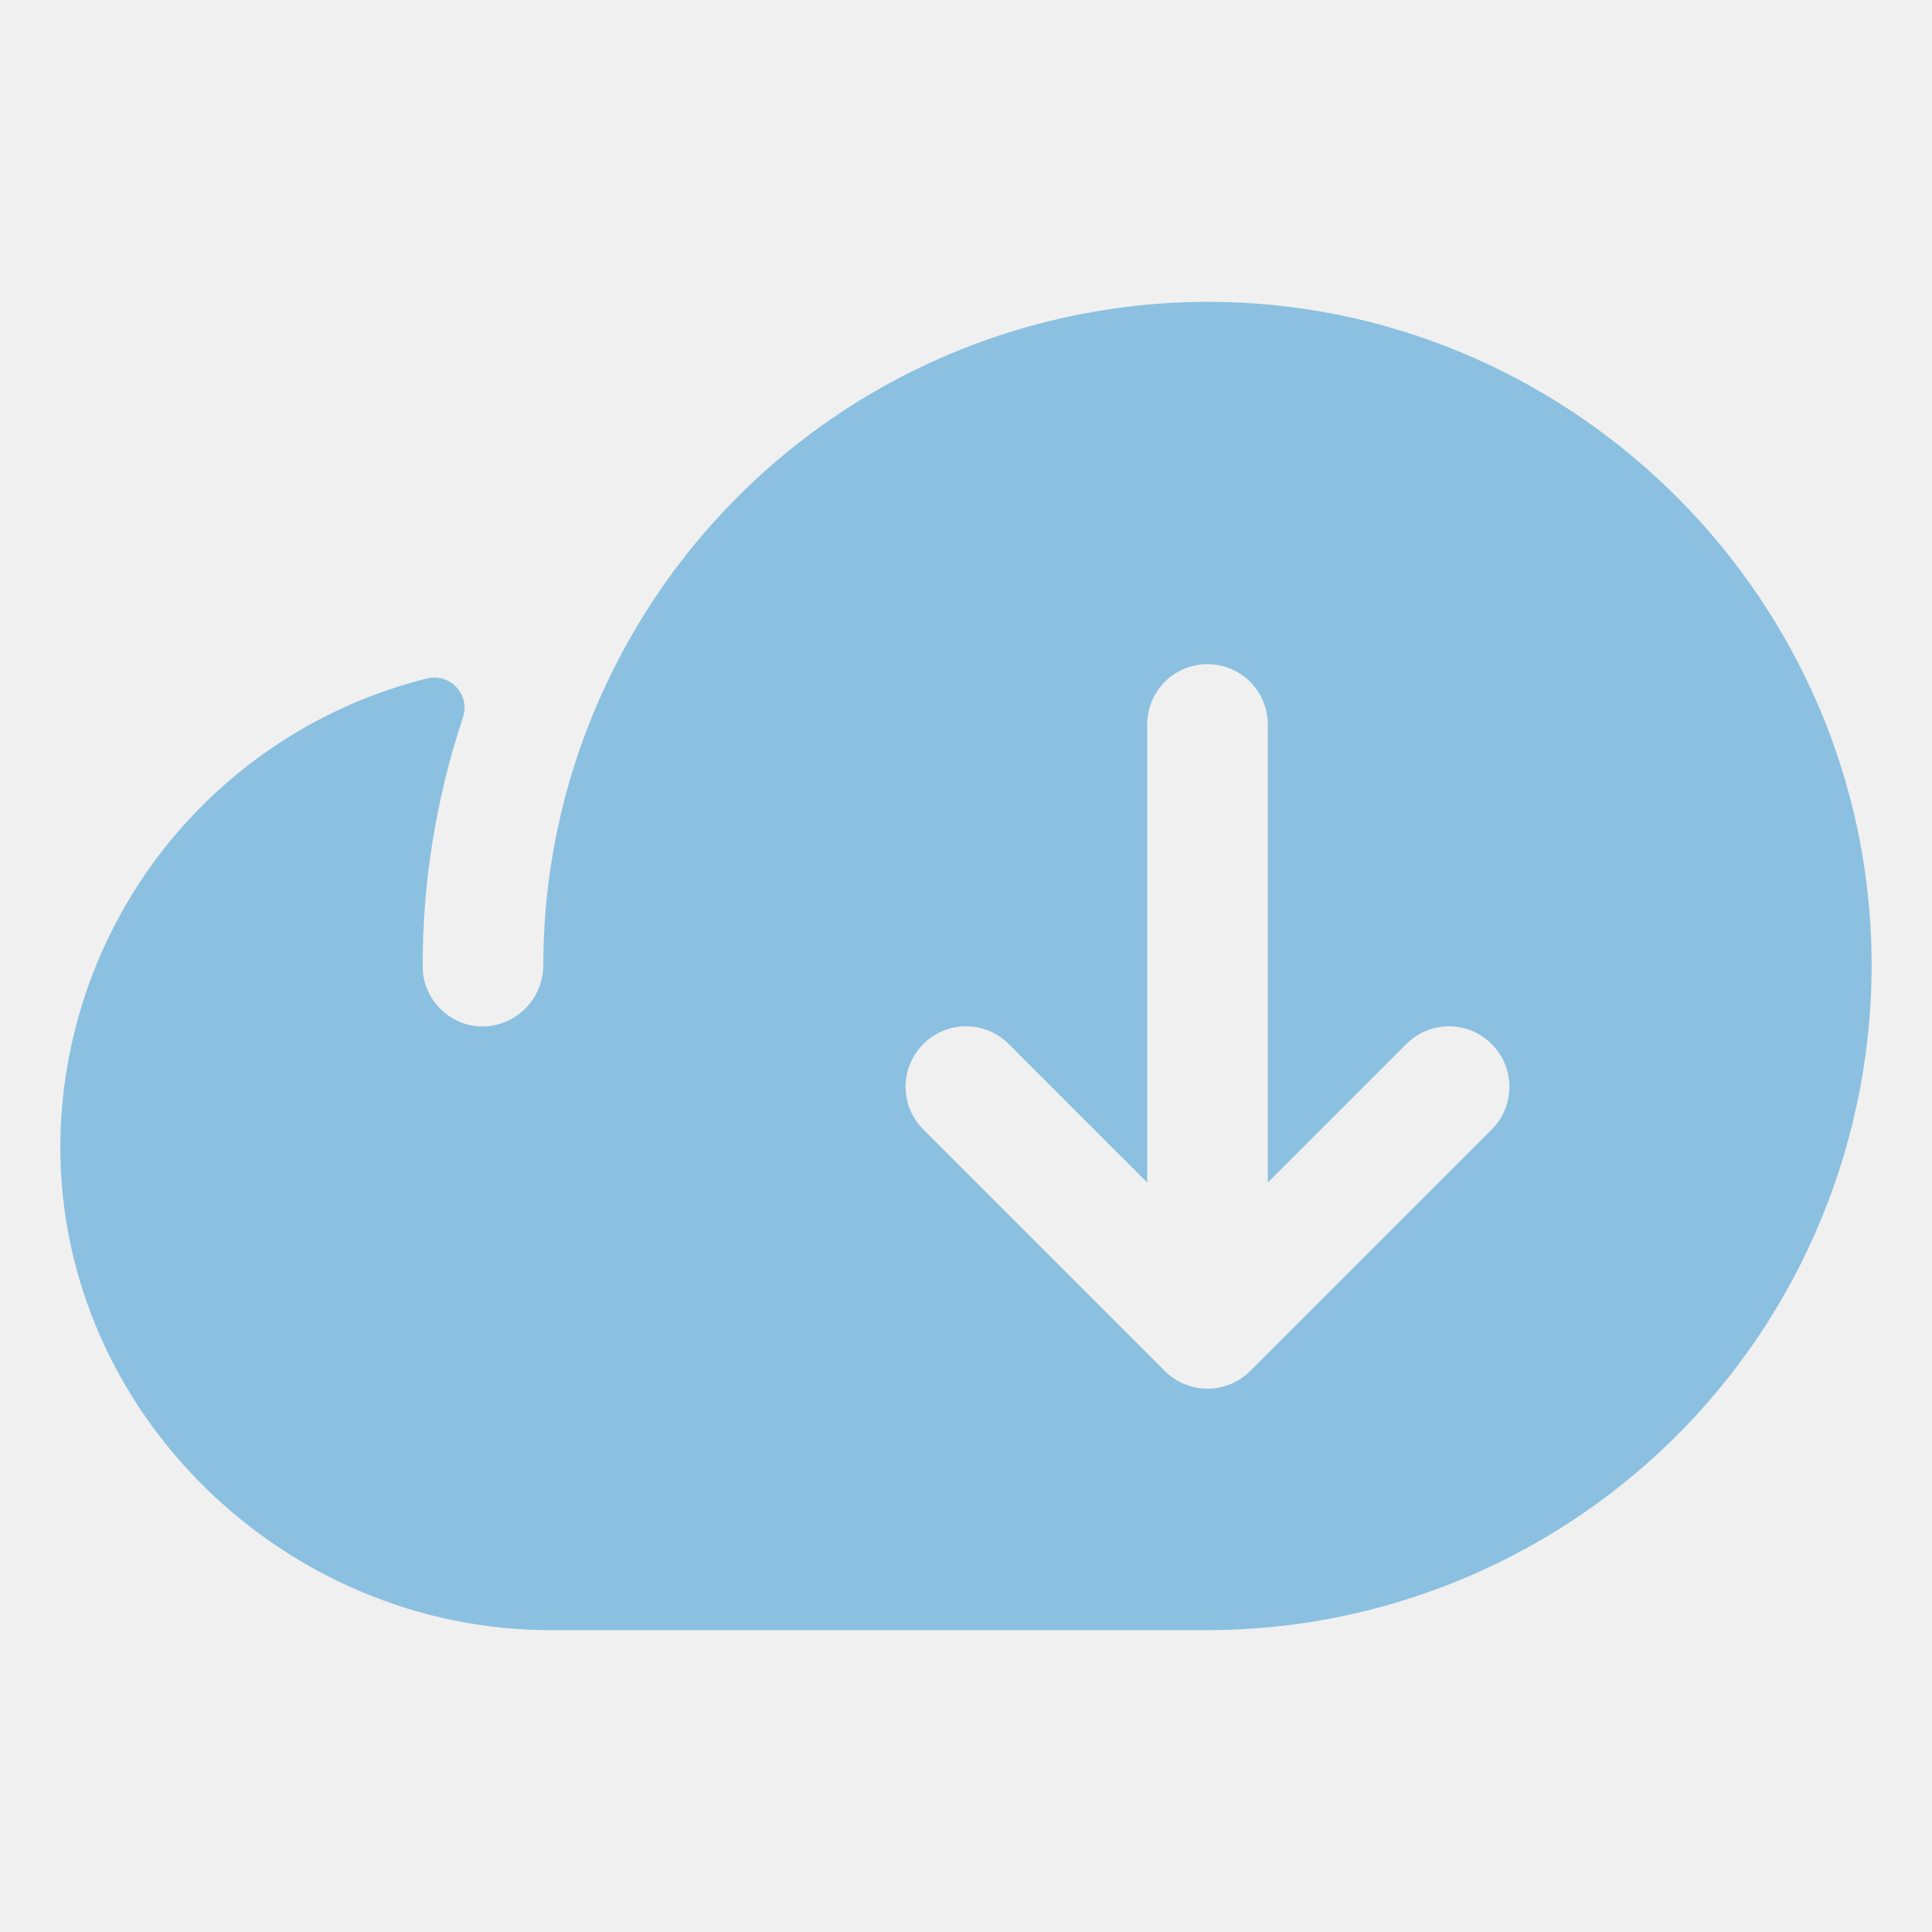
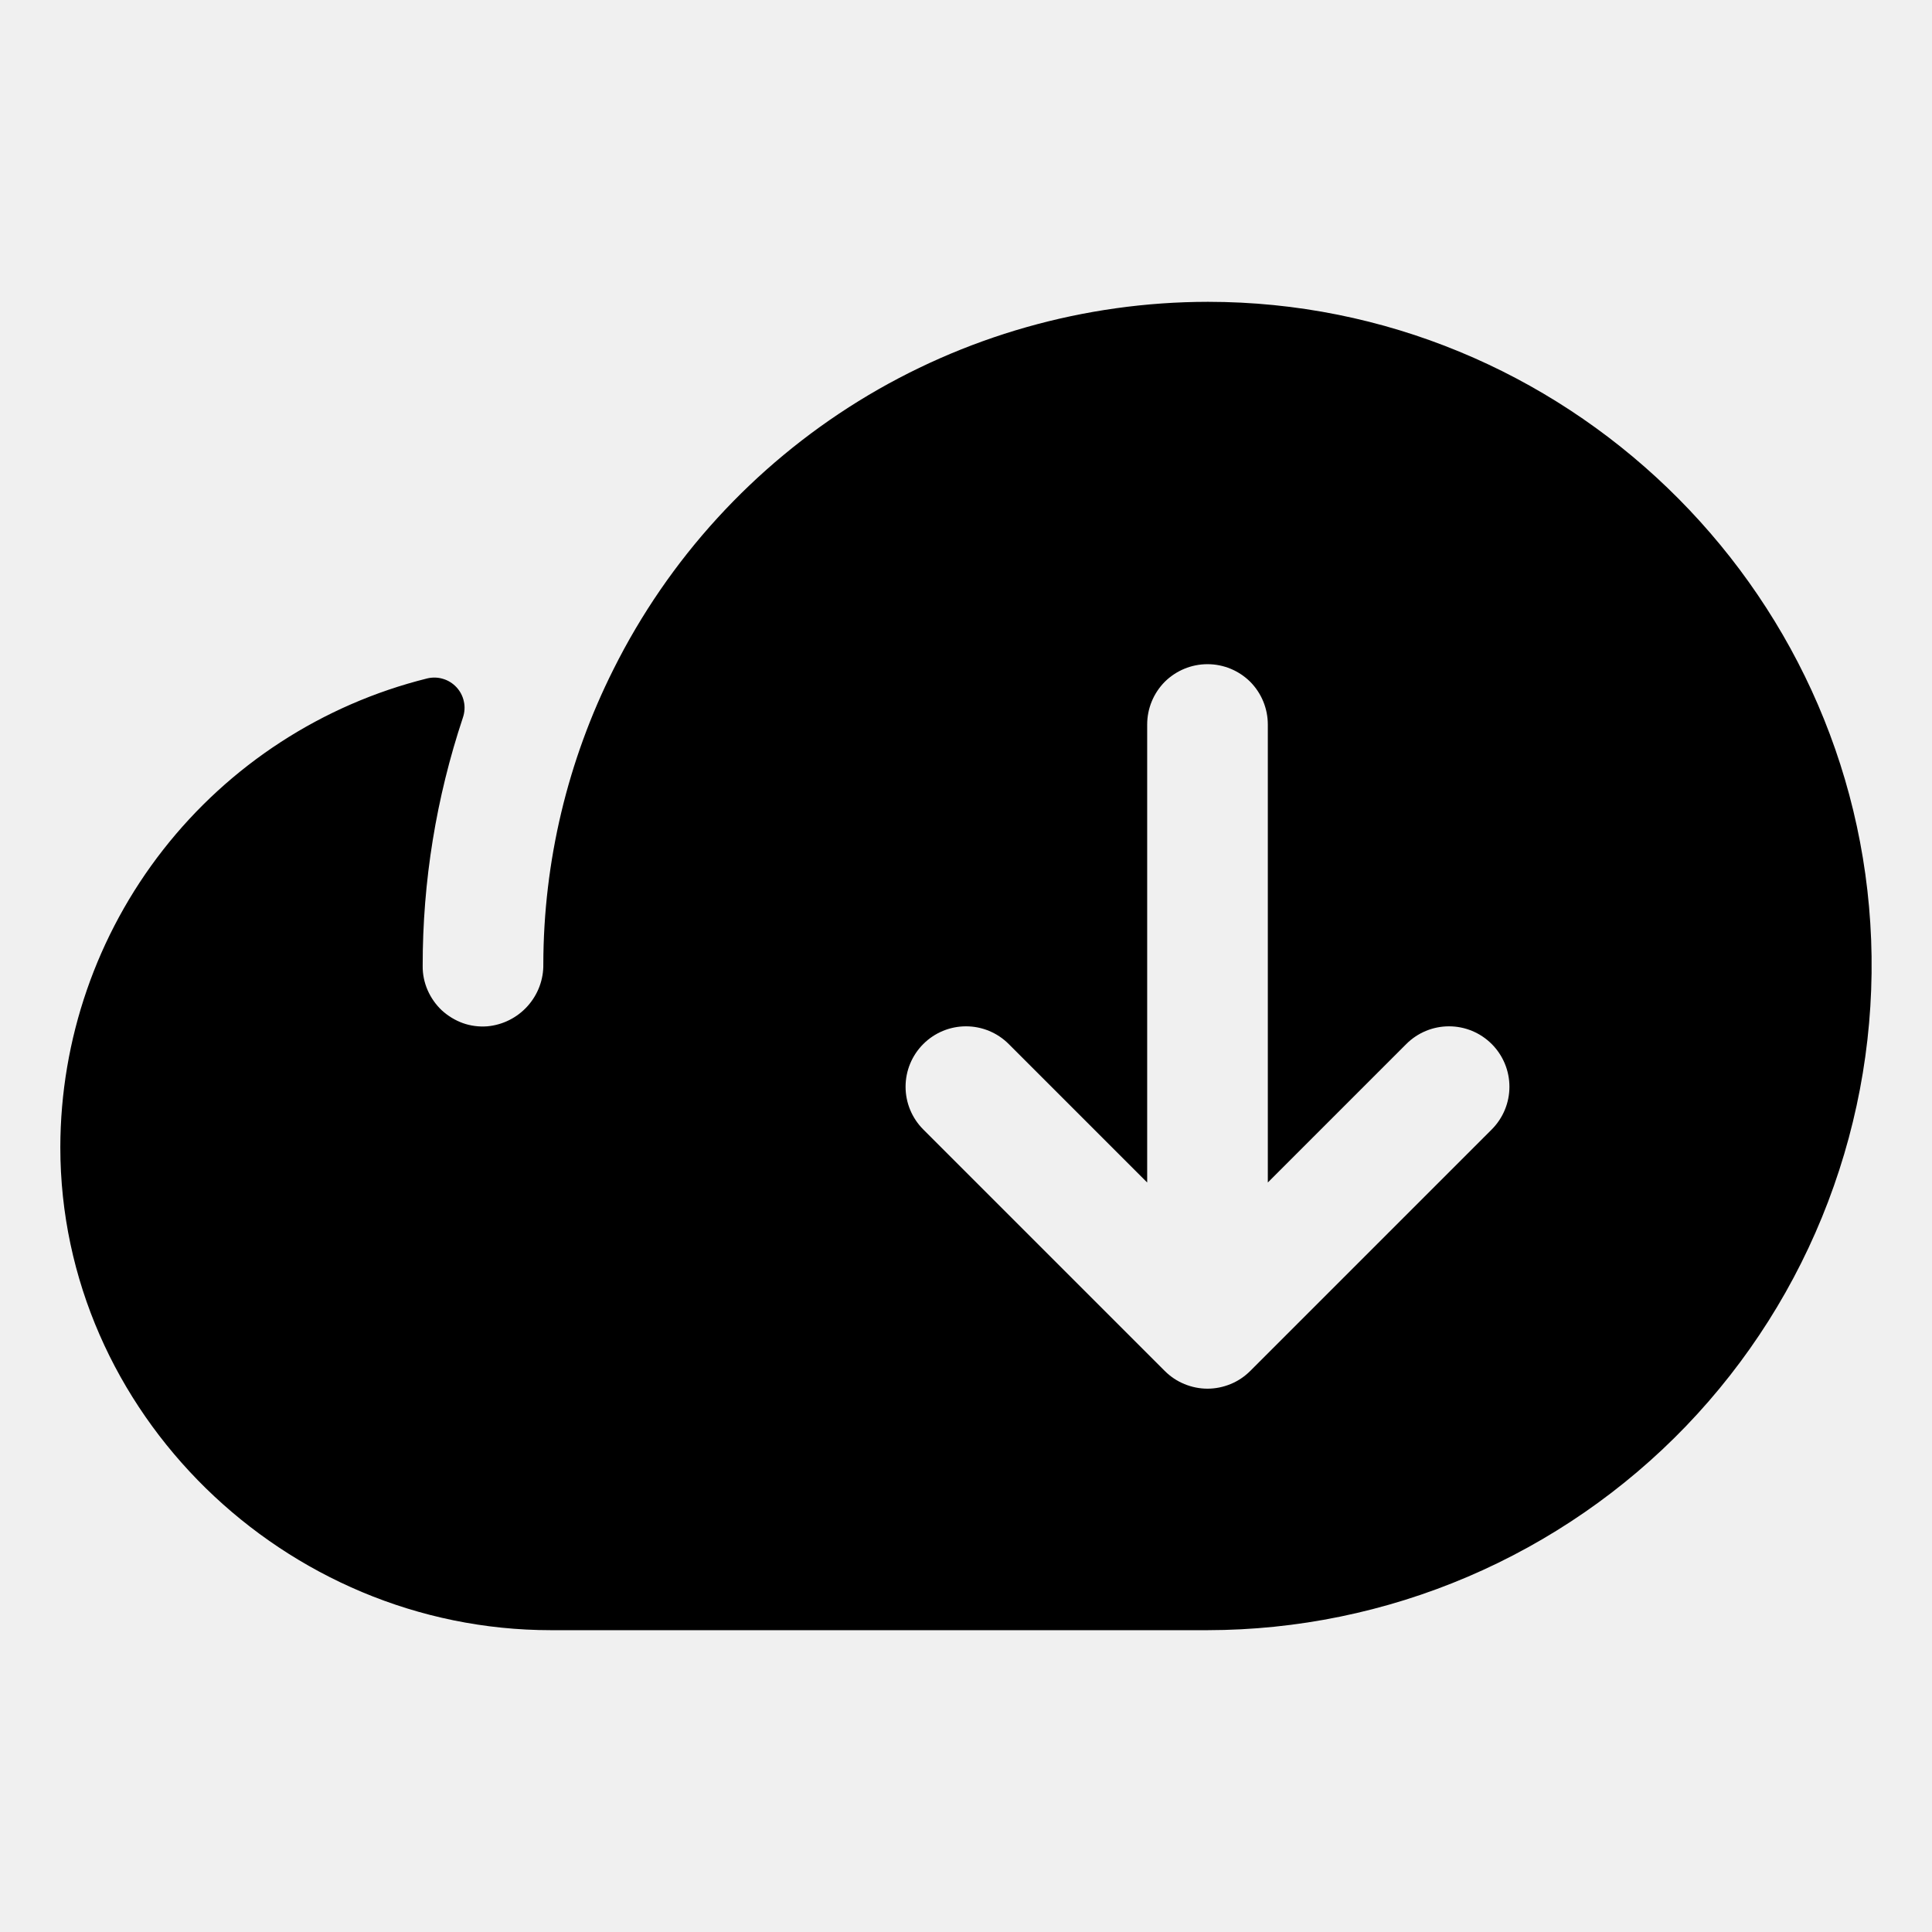
<svg xmlns="http://www.w3.org/2000/svg" width="18" height="18" viewBox="0 0 18 18" fill="none">
  <g clip-path="url(#clip0_1672_7936)">
-     <path d="M17.433 8.755C17.305 5.452 14.56 2.812 11.254 2.812C10.104 2.813 8.977 3.133 7.999 3.737C7.021 4.342 6.23 5.206 5.716 6.235C5.288 7.087 5.064 8.027 5.062 8.981C5.065 9.126 5.012 9.266 4.915 9.374C4.818 9.482 4.684 9.549 4.54 9.562C4.463 9.568 4.385 9.558 4.312 9.532C4.24 9.506 4.173 9.465 4.116 9.413C4.06 9.36 4.015 9.296 3.984 9.225C3.953 9.154 3.937 9.077 3.938 9C3.937 8.213 4.064 7.432 4.313 6.685C4.329 6.637 4.333 6.586 4.322 6.537C4.312 6.487 4.288 6.441 4.254 6.404C4.22 6.367 4.176 6.339 4.128 6.325C4.08 6.31 4.028 6.309 3.979 6.321C3.004 6.564 2.139 7.126 1.52 7.917C0.901 8.708 0.564 9.683 0.562 10.688C0.562 13.162 2.654 15.188 5.133 15.188H11.25C12.083 15.187 12.907 15.018 13.673 14.691C14.439 14.364 15.132 13.886 15.709 13.286C16.286 12.685 16.736 11.975 17.032 11.196C17.328 10.418 17.465 9.588 17.433 8.755ZM13.898 10.523L11.648 12.773C11.596 12.825 11.534 12.867 11.465 12.895C11.397 12.923 11.324 12.938 11.25 12.938C11.176 12.938 11.103 12.923 11.035 12.895C10.966 12.867 10.904 12.825 10.852 12.773L8.602 10.523C8.496 10.417 8.437 10.274 8.437 10.125C8.437 9.976 8.496 9.833 8.602 9.727C8.708 9.621 8.851 9.562 9 9.562C9.149 9.562 9.292 9.621 9.398 9.727L10.688 11.017V6.75C10.688 6.601 10.747 6.458 10.852 6.352C10.958 6.247 11.101 6.188 11.25 6.188C11.399 6.188 11.542 6.247 11.648 6.352C11.753 6.458 11.812 6.601 11.812 6.75V11.017L13.102 9.727C13.208 9.621 13.351 9.562 13.5 9.562C13.649 9.562 13.792 9.621 13.898 9.727C14.004 9.833 14.063 9.976 14.063 10.125C14.063 10.274 14.004 10.417 13.898 10.523Z" fill="#8BC0E0" />
+     <path d="M17.433 8.755C17.305 5.452 14.56 2.812 11.254 2.812C10.104 2.813 8.977 3.133 7.999 3.737C7.021 4.342 6.23 5.206 5.716 6.235C5.288 7.087 5.064 8.027 5.062 8.981C5.065 9.126 5.012 9.266 4.915 9.374C4.818 9.482 4.684 9.549 4.54 9.562C4.463 9.568 4.385 9.558 4.312 9.532C4.24 9.506 4.173 9.465 4.116 9.413C4.06 9.36 4.015 9.296 3.984 9.225C3.953 9.154 3.937 9.077 3.938 9C3.937 8.213 4.064 7.432 4.313 6.685C4.329 6.637 4.333 6.586 4.322 6.537C4.312 6.487 4.288 6.441 4.254 6.404C4.22 6.367 4.176 6.339 4.128 6.325C4.08 6.31 4.028 6.309 3.979 6.321C3.004 6.564 2.139 7.126 1.52 7.917C0.901 8.708 0.564 9.683 0.562 10.688C0.562 13.162 2.654 15.188 5.133 15.188H11.25C12.083 15.187 12.907 15.018 13.673 14.691C14.439 14.364 15.132 13.886 15.709 13.286C16.286 12.685 16.736 11.975 17.032 11.196C17.328 10.418 17.465 9.588 17.433 8.755ZM13.898 10.523L11.648 12.773C11.596 12.825 11.534 12.867 11.465 12.895C11.397 12.923 11.324 12.938 11.25 12.938C11.176 12.938 11.103 12.923 11.035 12.895C10.966 12.867 10.904 12.825 10.852 12.773L8.602 10.523C8.496 10.417 8.437 10.274 8.437 10.125C8.437 9.976 8.496 9.833 8.602 9.727C8.708 9.621 8.851 9.562 9 9.562C9.149 9.562 9.292 9.621 9.398 9.727L10.688 11.017V6.75C10.688 6.601 10.747 6.458 10.852 6.352C10.958 6.247 11.101 6.188 11.25 6.188C11.399 6.188 11.542 6.247 11.648 6.352C11.753 6.458 11.812 6.601 11.812 6.75V11.017L13.102 9.727C13.208 9.621 13.351 9.562 13.5 9.562C13.649 9.562 13.792 9.621 13.898 9.727C14.004 9.833 14.063 9.976 14.063 10.125C14.063 10.274 14.004 10.417 13.898 10.523Z" fill="currentColor" />
  </g>
  <defs>
    <clipPath id="clip0_1672_7936">
      <rect width="18" height="18" fill="white" />
    </clipPath>
  </defs>
</svg>
